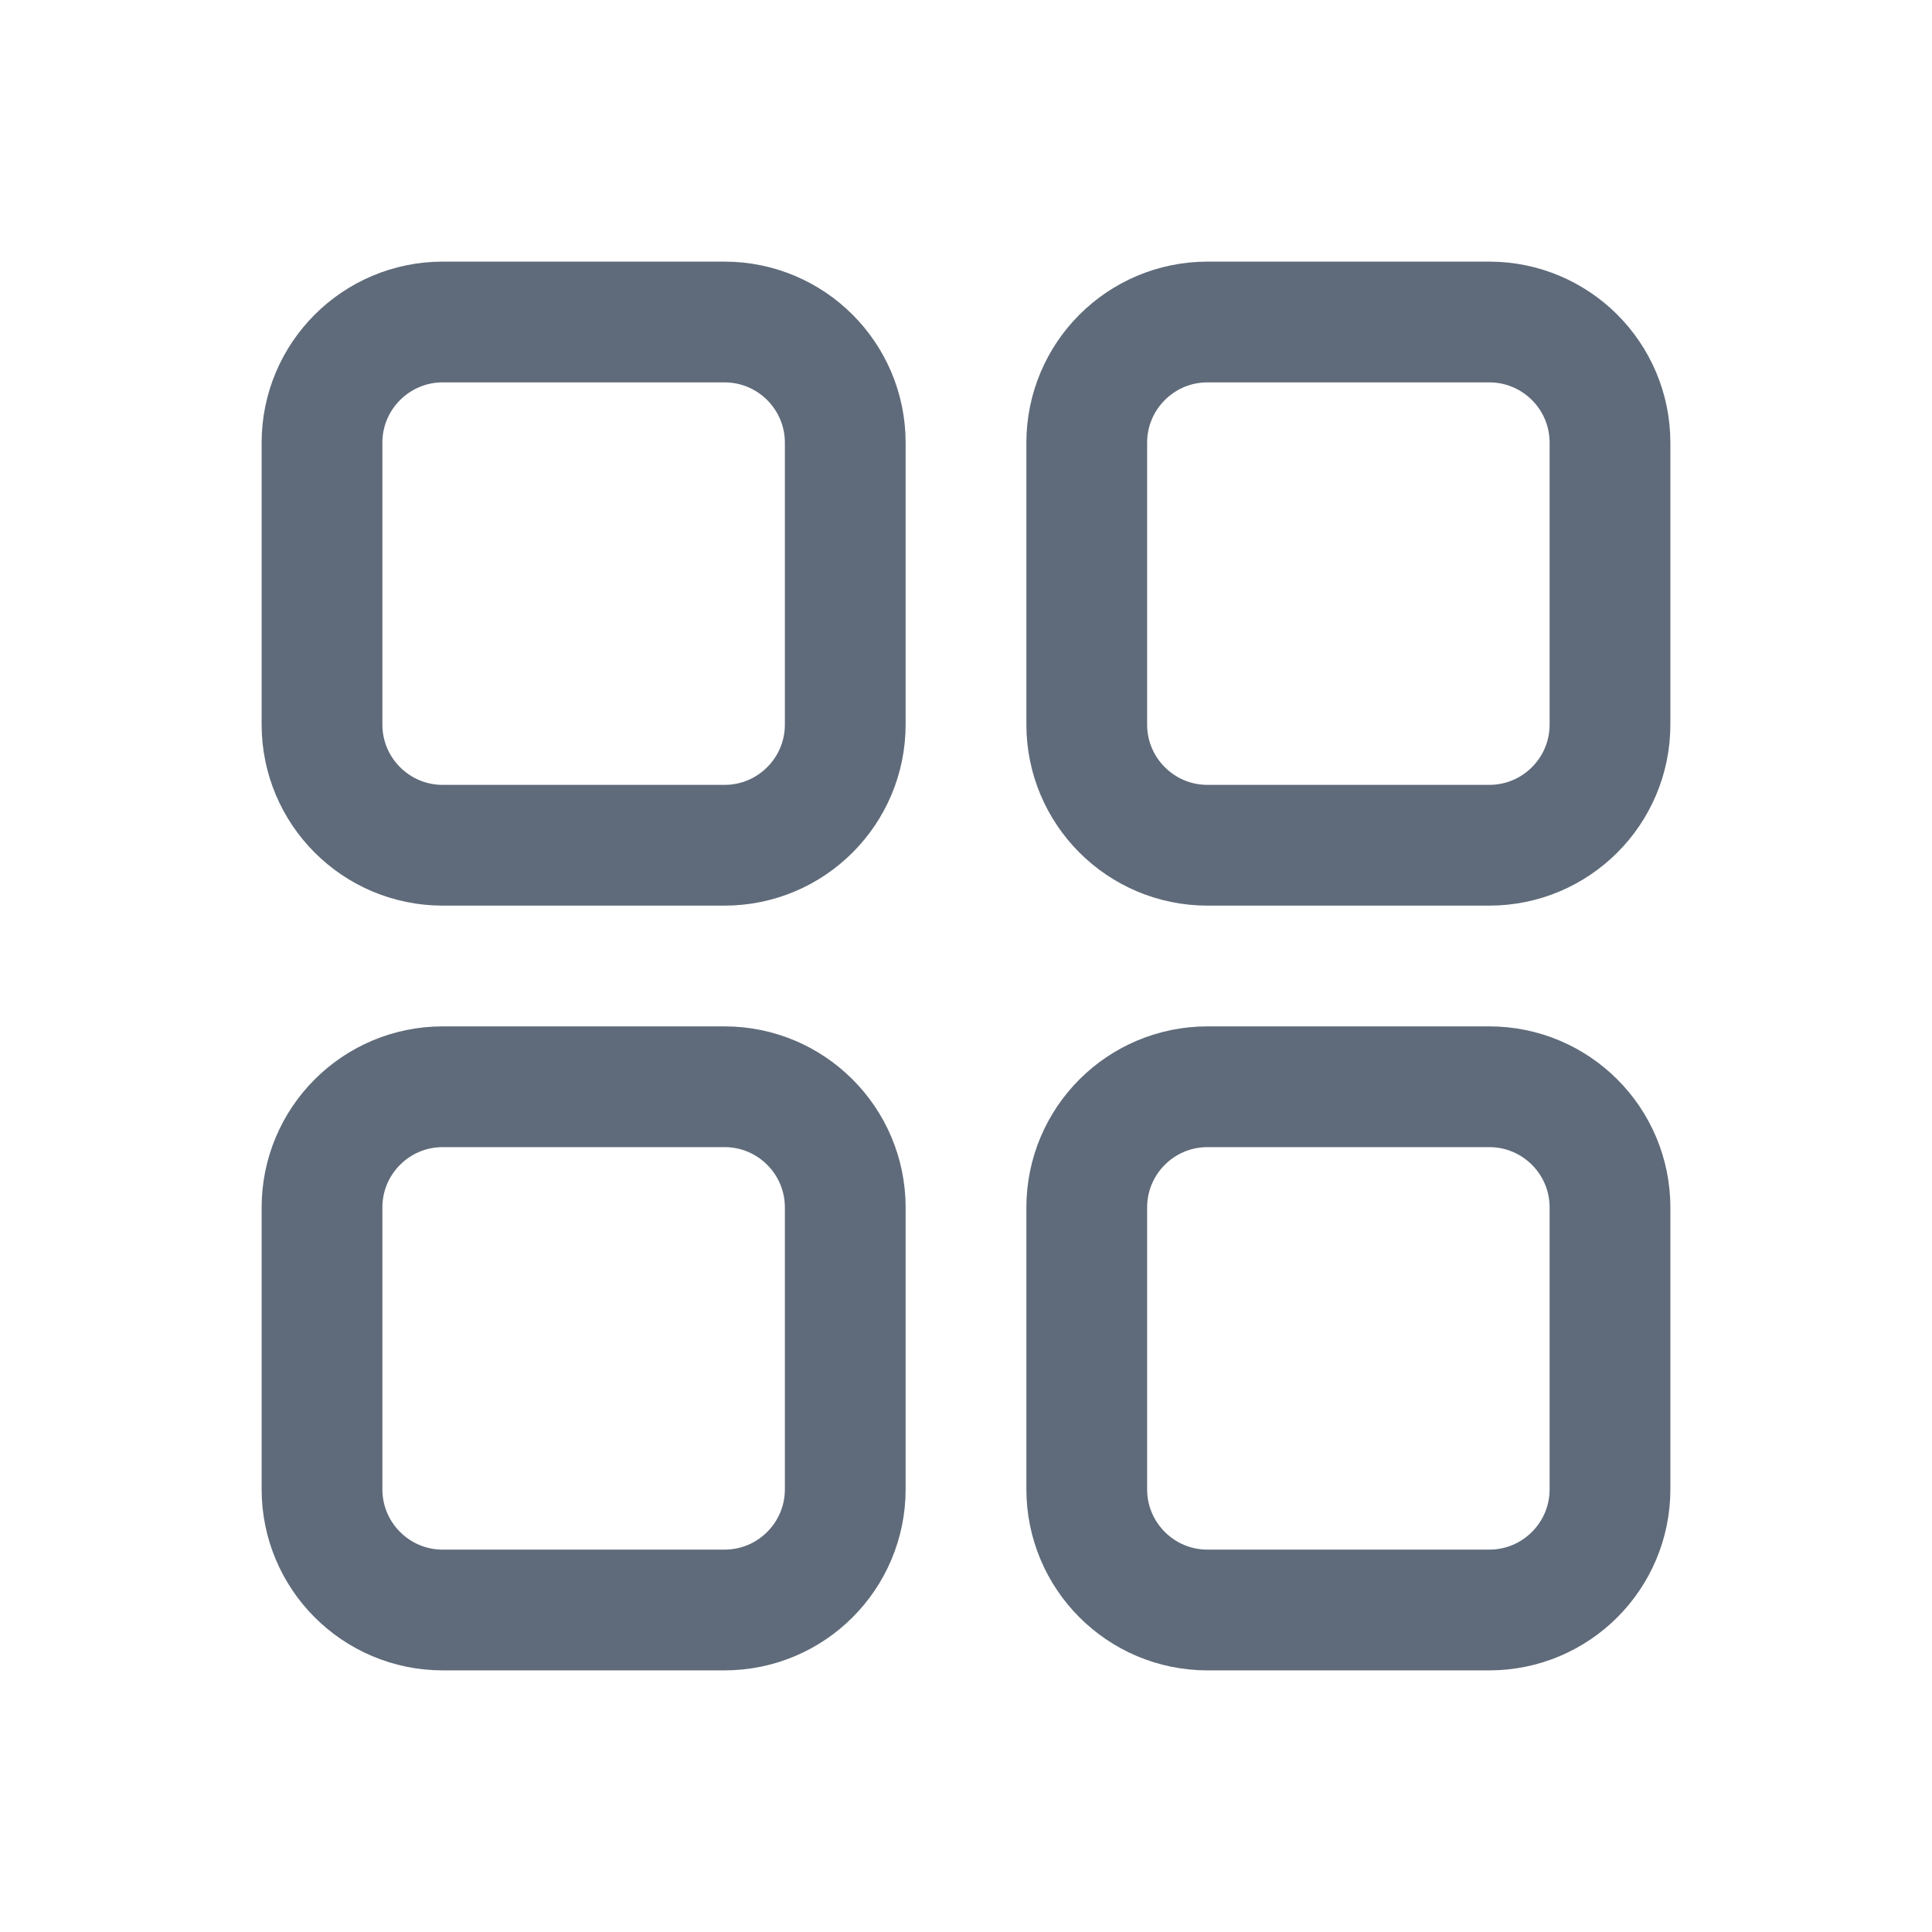
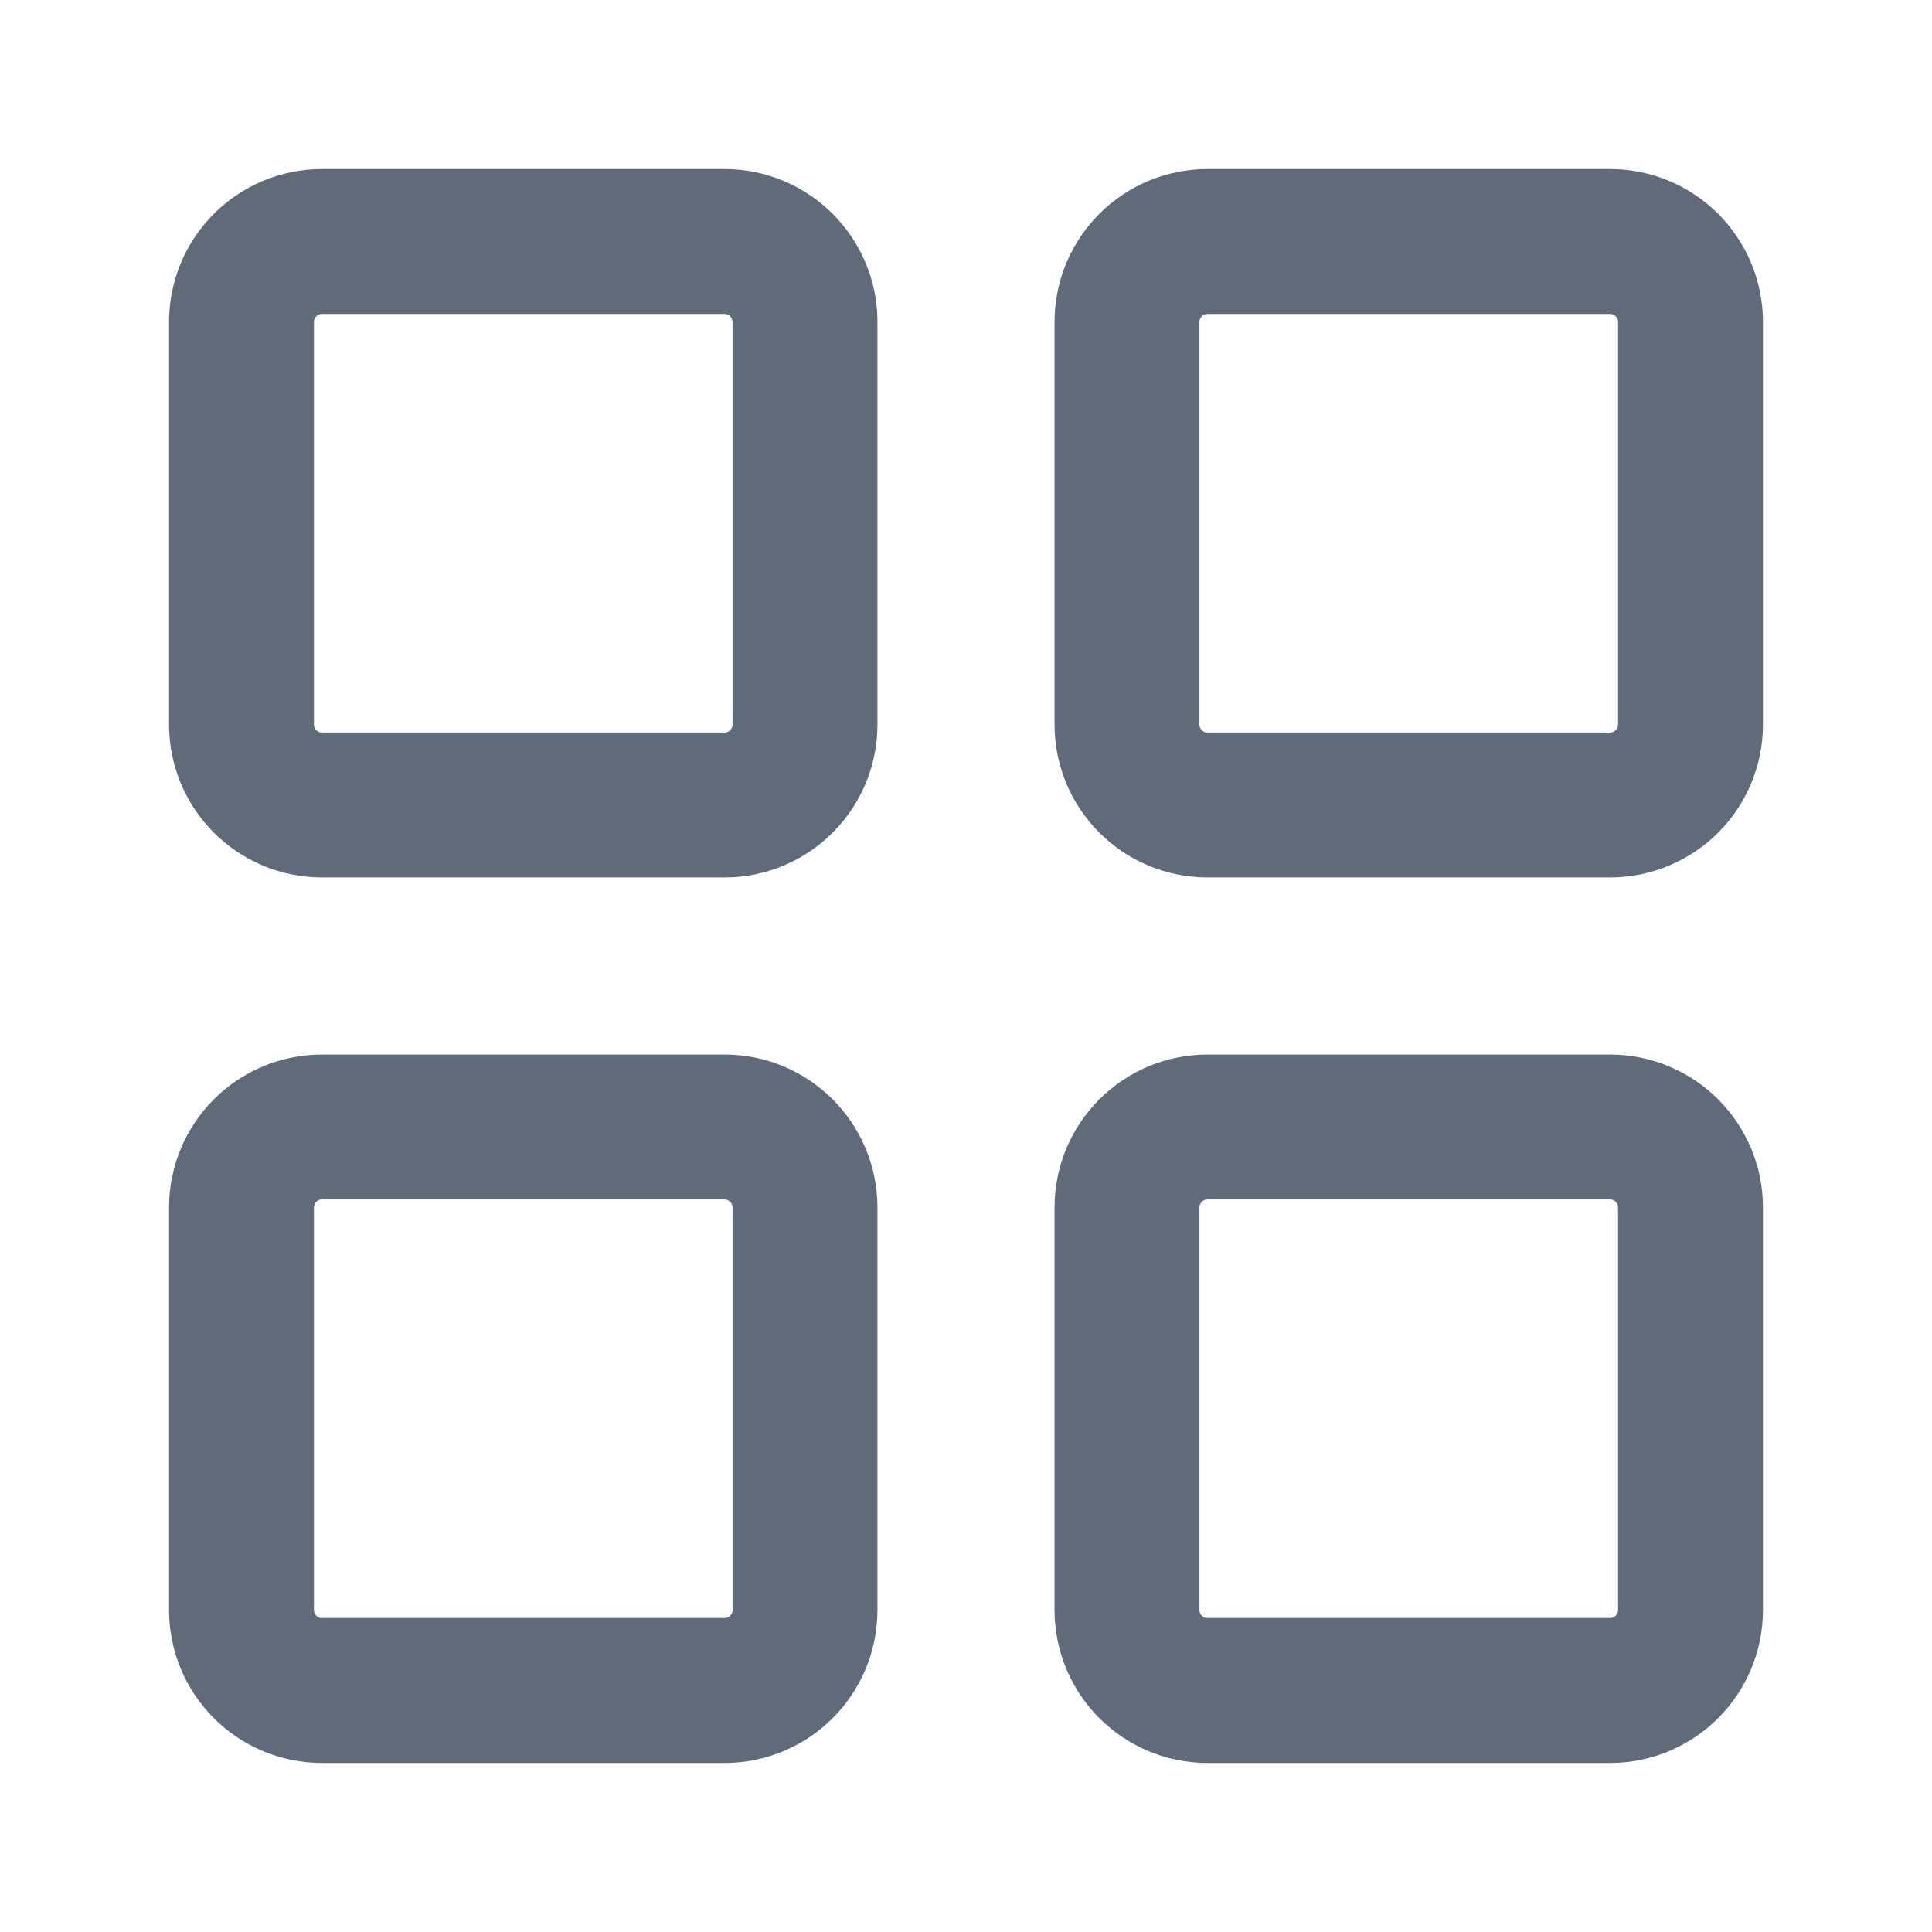
- <svg xmlns="http://www.w3.org/2000/svg" viewBox="0 0 24 24" fill="none" stroke="#5f6b7a" stroke-width="1.5" stroke-linecap="round" stroke-linejoin="round">
-   <rect x="4" y="4" width="6.5" height="6.5" rx="1.5" />
-   <rect x="13.5" y="4" width="6.5" height="6.5" rx="1.5" />
-   <rect x="4" y="13.5" width="6.5" height="6.5" rx="1.5" />
-   <rect x="13.5" y="13.5" width="6.5" height="6.5" rx="1.5" />
+ <svg xmlns="http://www.w3.org/2000/svg" class="lucide lucide-layout-grid" width="24" height="24" viewBox="0 0 24 24" fill="none" stroke="#5f6b7a" stroke-width="1.8" stroke-linecap="round" stroke-linejoin="round">
+   <rect width="7" height="7" x="3" y="3" rx="1" />
+   <rect width="7" height="7" x="14" y="3" rx="1" />
+   <rect width="7" height="7" x="14" y="14" rx="1" />
+   <rect width="7" height="7" x="3" y="14" rx="1" />
</svg>
